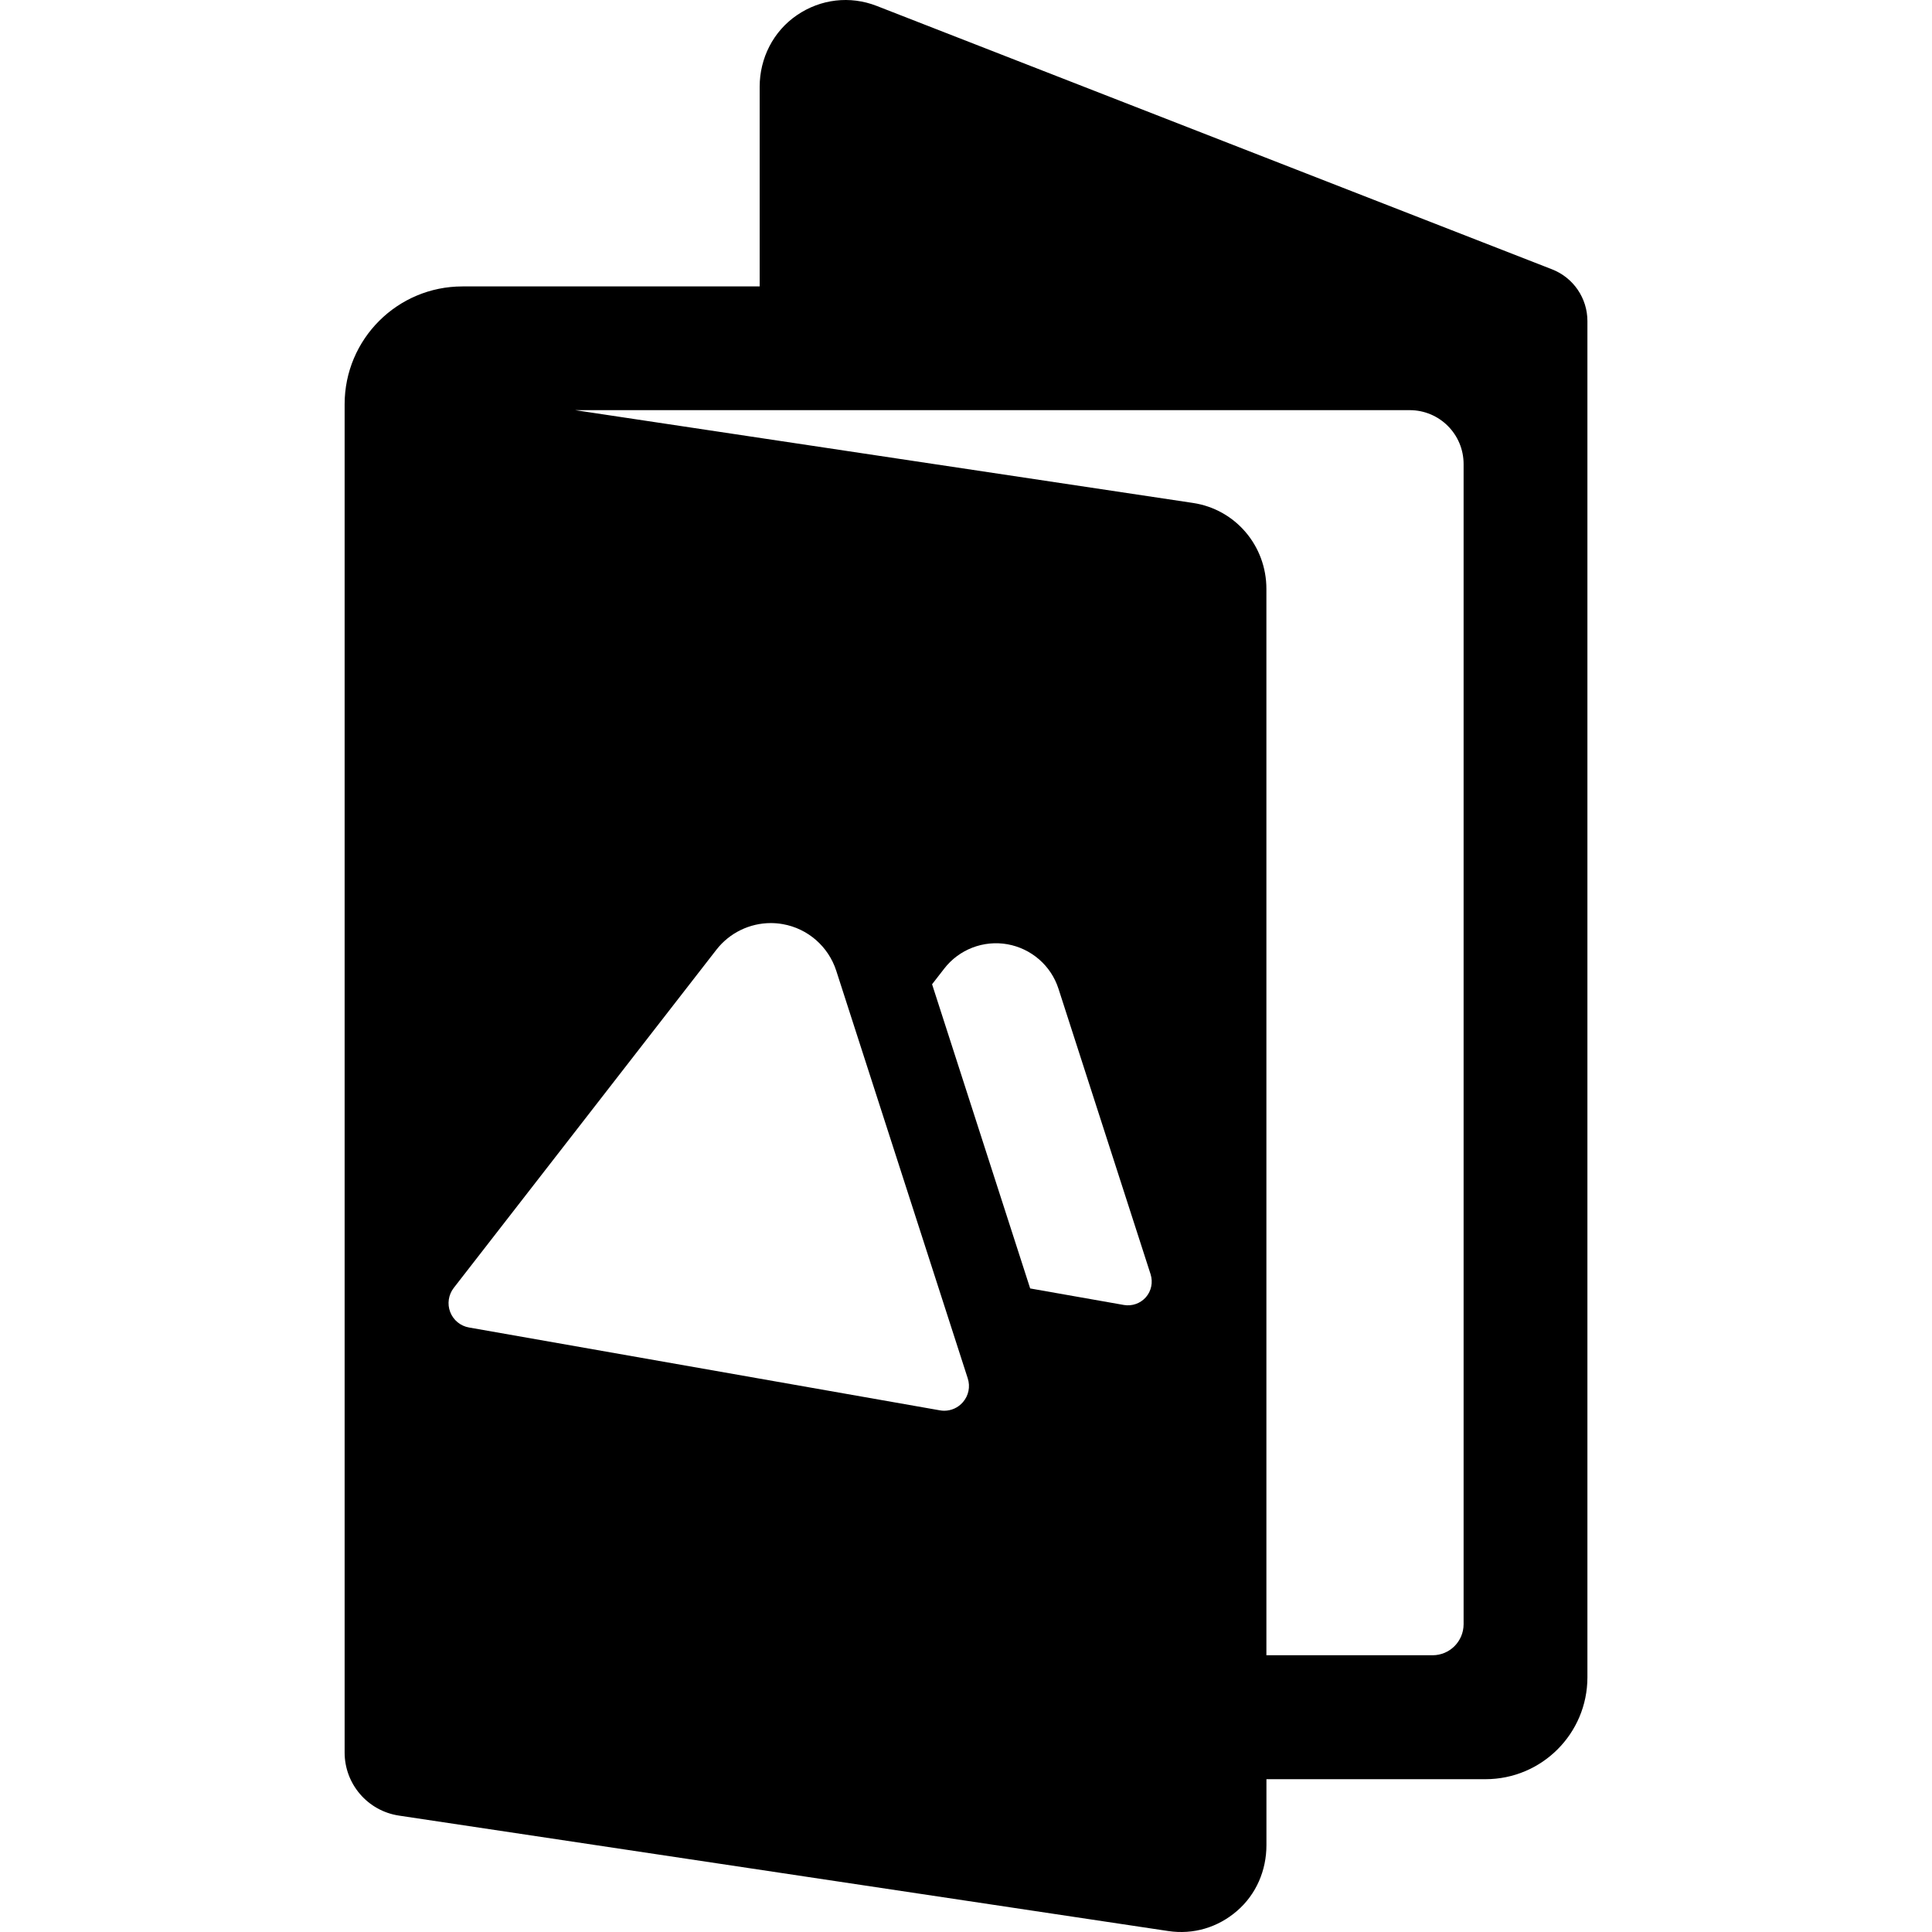
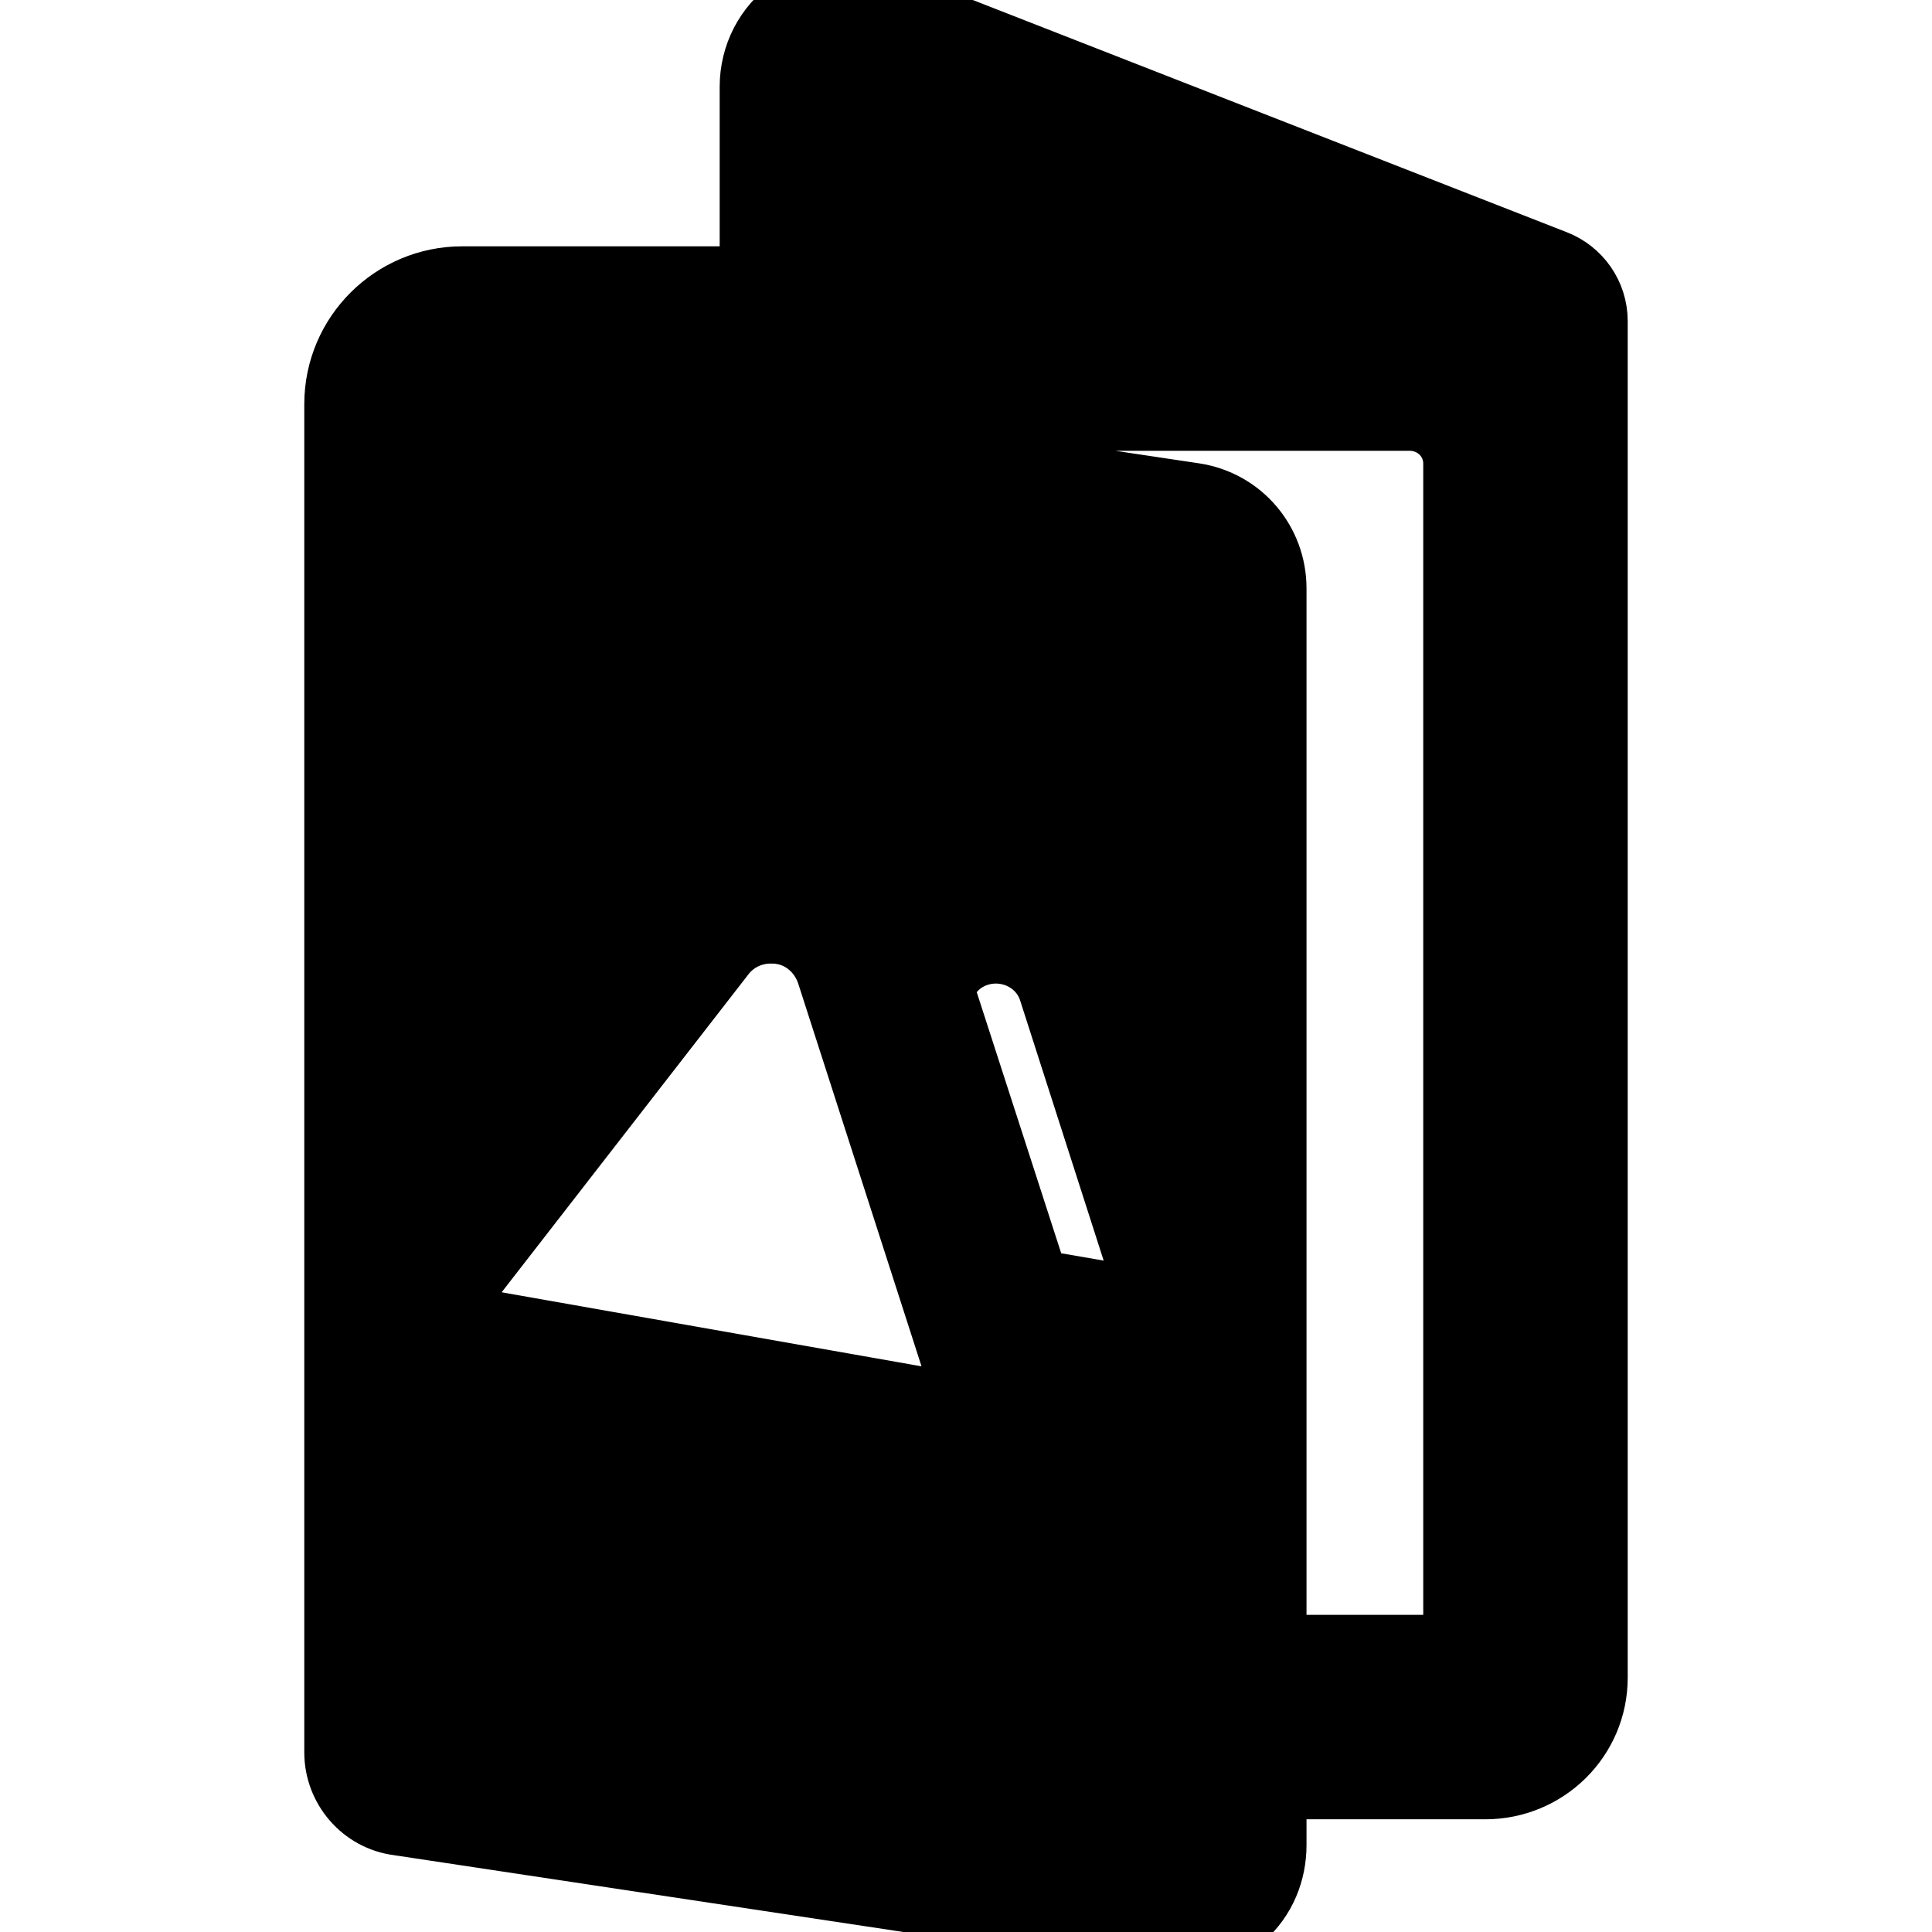
- <svg xmlns="http://www.w3.org/2000/svg" version="1.1" id="Capa_1" x="0px" y="0px" width="45.908px" height="45.908px" viewBox="0 0 45.908 45.908" style="enable-background:new 0 0 45.908 45.908;" xml:space="preserve">
-   <g>
-     <g>
-       <path d="M20.833,0.141C20.198-0.107,19.5-0.024,18.937,0.36c-0.563,0.384-0.886,1.022-0.886,1.703v4.743h-7.062    c-1.547,0-2.8,1.253-2.8,2.8v32.037c0,0.75,0.549,1.388,1.291,1.499l18.279,2.743c0.595,0.09,1.18-0.084,1.635-0.478    c0.456-0.393,0.699-0.963,0.699-1.563v-1.567h5.205c1.338,0,2.422-1.084,2.422-2.421V7.629c0-0.544-0.334-1.032-0.84-1.229    L20.833,0.141z M22.879,33.32c-0.113,0.13-0.275,0.202-0.444,0.202c-0.034,0-0.068-0.004-0.103-0.01l-11.186-1.968    c-0.204-0.035-0.374-0.175-0.448-0.367c-0.075-0.192-0.042-0.411,0.084-0.574l6.242-8.037c0.313-0.402,0.792-0.631,1.291-0.632    c0.094,0,0.189,0.008,0.284,0.025c0.597,0.104,1.086,0.532,1.272,1.108l3.124,9.684C23.06,32.949,23.016,33.164,22.879,33.32z     M27.229,30.824c-0.129,0.147-0.327,0.218-0.521,0.185l-2.229-0.393l-2.303-7.141l-0.028-0.087l0.288-0.371    c0.354-0.458,0.933-0.68,1.502-0.58c0.569,0.102,1.037,0.507,1.214,1.059l2.189,6.785C27.4,30.47,27.358,30.676,27.229,30.824z     M34.04,39.332h-3.948v-25.34c0-1.021-0.733-1.889-1.744-2.041L13.666,9.746h19.831c0.709,0,1.281,0.573,1.281,1.281v27.57    C34.776,39.003,34.447,39.332,34.04,39.332z" />
-     </g>
-   </g>
-   <g>
- </g>
-   <g>
- </g>
-   <g>
- </g>
-   <g>
- </g>
-   <g>
- </g>
-   <g>
- </g>
-   <g>
- </g>
-   <g>
- </g>
-   <g>
- </g>
-   <g>
- </g>
-   <g>
- </g>
-   <g>
- </g>
-   <g>
- </g>
-   <g>
- </g>
-   <g>
- </g>
+ <svg xmlns="http://www.w3.org/2000/svg" width="0.267in" height="0.267in" viewBox="0 0 24 24">
+   <path stroke="black" stroke-width="1" d="M 19.28,3.35            C 19.54,3.45 19.72,3.70 19.72,3.99              19.72,3.99 19.72,20.84 19.72,20.84              19.72,21.54 19.15,22.10 18.45,22.10              18.45,22.10 15.73,22.10 15.73,22.10              15.73,22.10 15.73,22.92 15.73,22.92              15.73,23.23 15.61,23.53 15.37,23.74              15.13,23.94 14.82,24.04 14.51,23.99              14.51,23.99 4.96,22.55 4.96,22.55              4.57,22.50 4.28,22.16 4.28,21.77              4.28,21.77 4.28,5.02 4.28,5.02              4.28,4.21 4.94,3.56 5.74,3.56              5.74,3.56 9.44,3.56 9.44,3.56              9.44,3.56 9.44,1.08 9.44,1.08              9.44,0.72 9.61,0.39 9.90,0.19              10.19,-0.01 10.56,-0.06 10.89,0.07              10.89,0.07 19.28,3.35 19.28,3.35 Z            M 12.02,17.12            C 12.02,17.12 10.39,12.06 10.39,12.06              10.29,11.76 10.04,11.53 9.72,11.48              9.67,11.47 9.62,11.47 9.57,11.47              9.31,11.47 9.06,11.59 8.90,11.80              8.90,11.80 5.64,16.00 5.64,16.00              5.57,16.08 5.55,16.20 5.59,16.30              5.63,16.40 5.72,16.47 5.83,16.49              5.83,16.49 11.67,17.52 11.67,17.52              11.69,17.52 11.71,17.52 11.73,17.52              11.82,17.52 11.90,17.49 11.96,17.42              12.03,17.34 12.06,17.23 12.02,17.12 Z            M 14.29,15.83            C 14.29,15.83 13.15,12.28 13.15,12.28              13.06,11.99 12.81,11.78 12.51,11.73              12.22,11.68 11.91,11.79 11.73,12.03              11.73,12.03 11.58,12.23 11.58,12.23              11.58,12.23 11.59,12.27 11.59,12.27              11.59,12.27 12.80,16.01 12.80,16.01              12.80,16.01 13.96,16.21 13.96,16.21              14.06,16.23 14.17,16.19 14.23,16.11              14.30,16.04 14.32,15.93 14.29,15.83 Z            M 18.18,20.18            C 18.18,20.18 18.18,5.76 18.18,5.76              18.18,5.39 17.88,5.10 17.51,5.10              17.51,5.10 7.14,5.10 7.14,5.10              7.14,5.10 14.82,6.25 14.82,6.25              15.35,6.33 15.73,6.78 15.73,7.31              15.73,7.31 15.73,20.56 15.73,20.56              15.73,20.56 17.80,20.56 17.80,20.56              18.01,20.56 18.18,20.39 18.18,20.18 Z" />
</svg>
